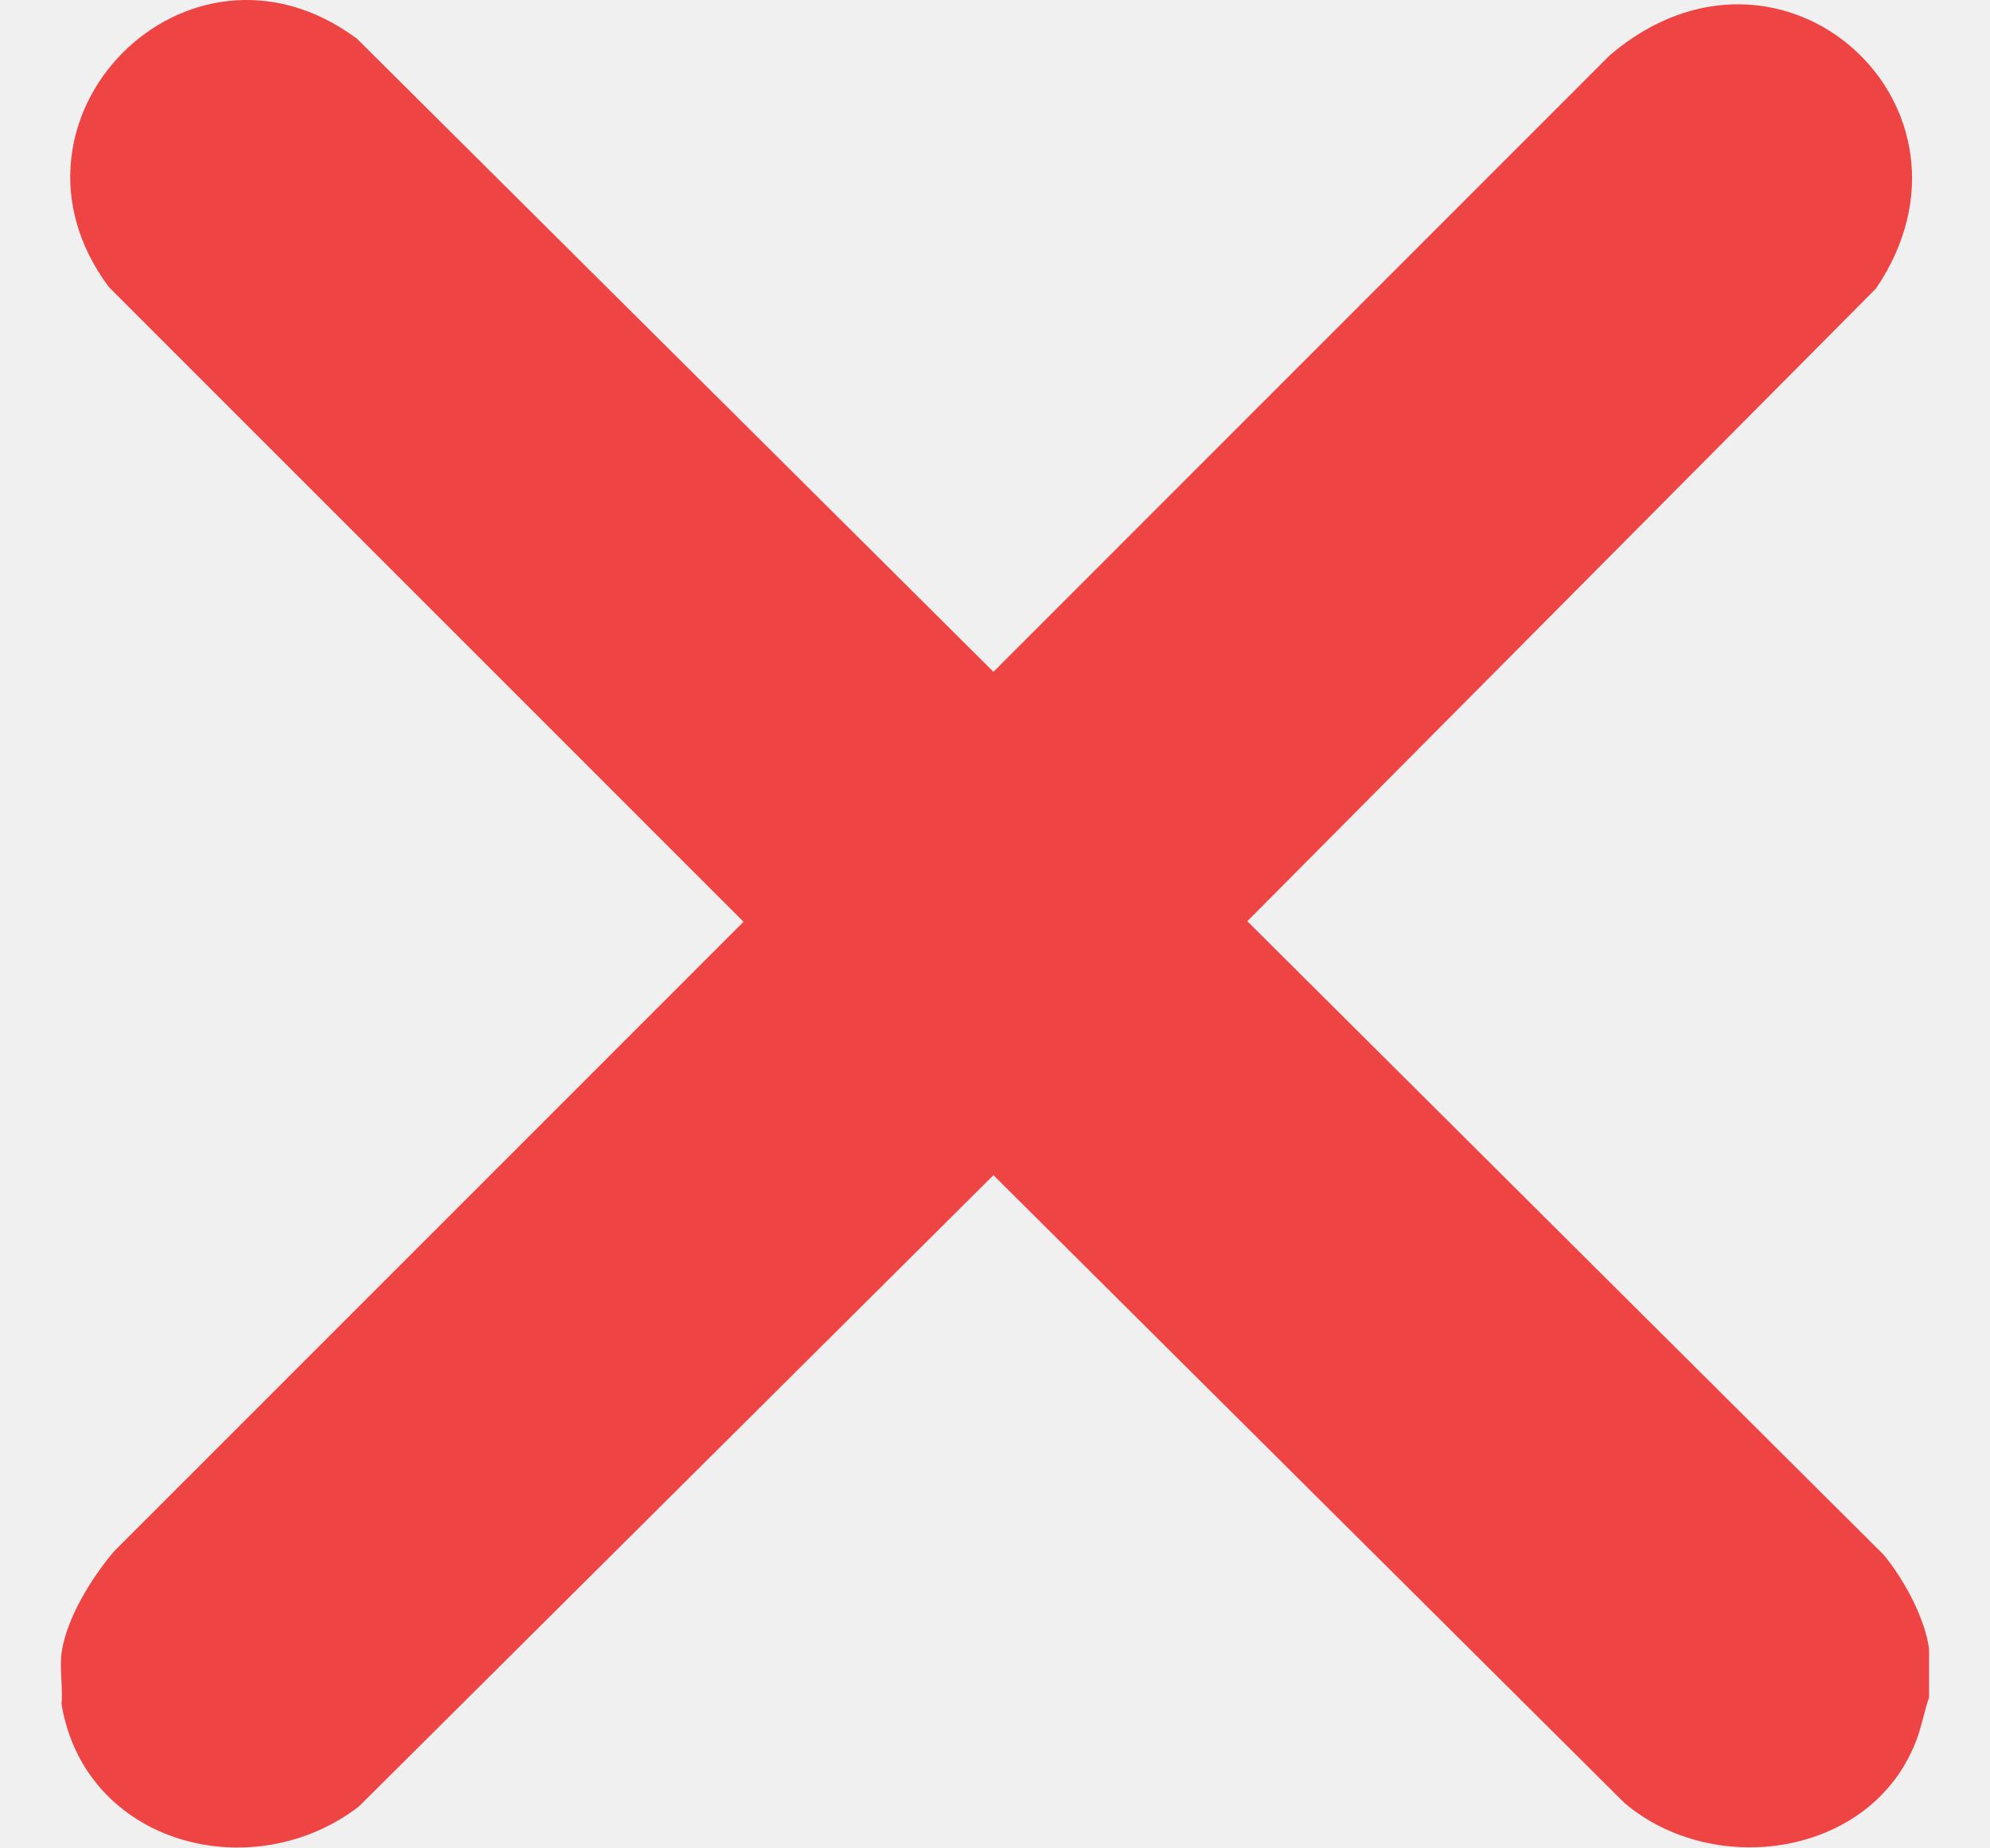
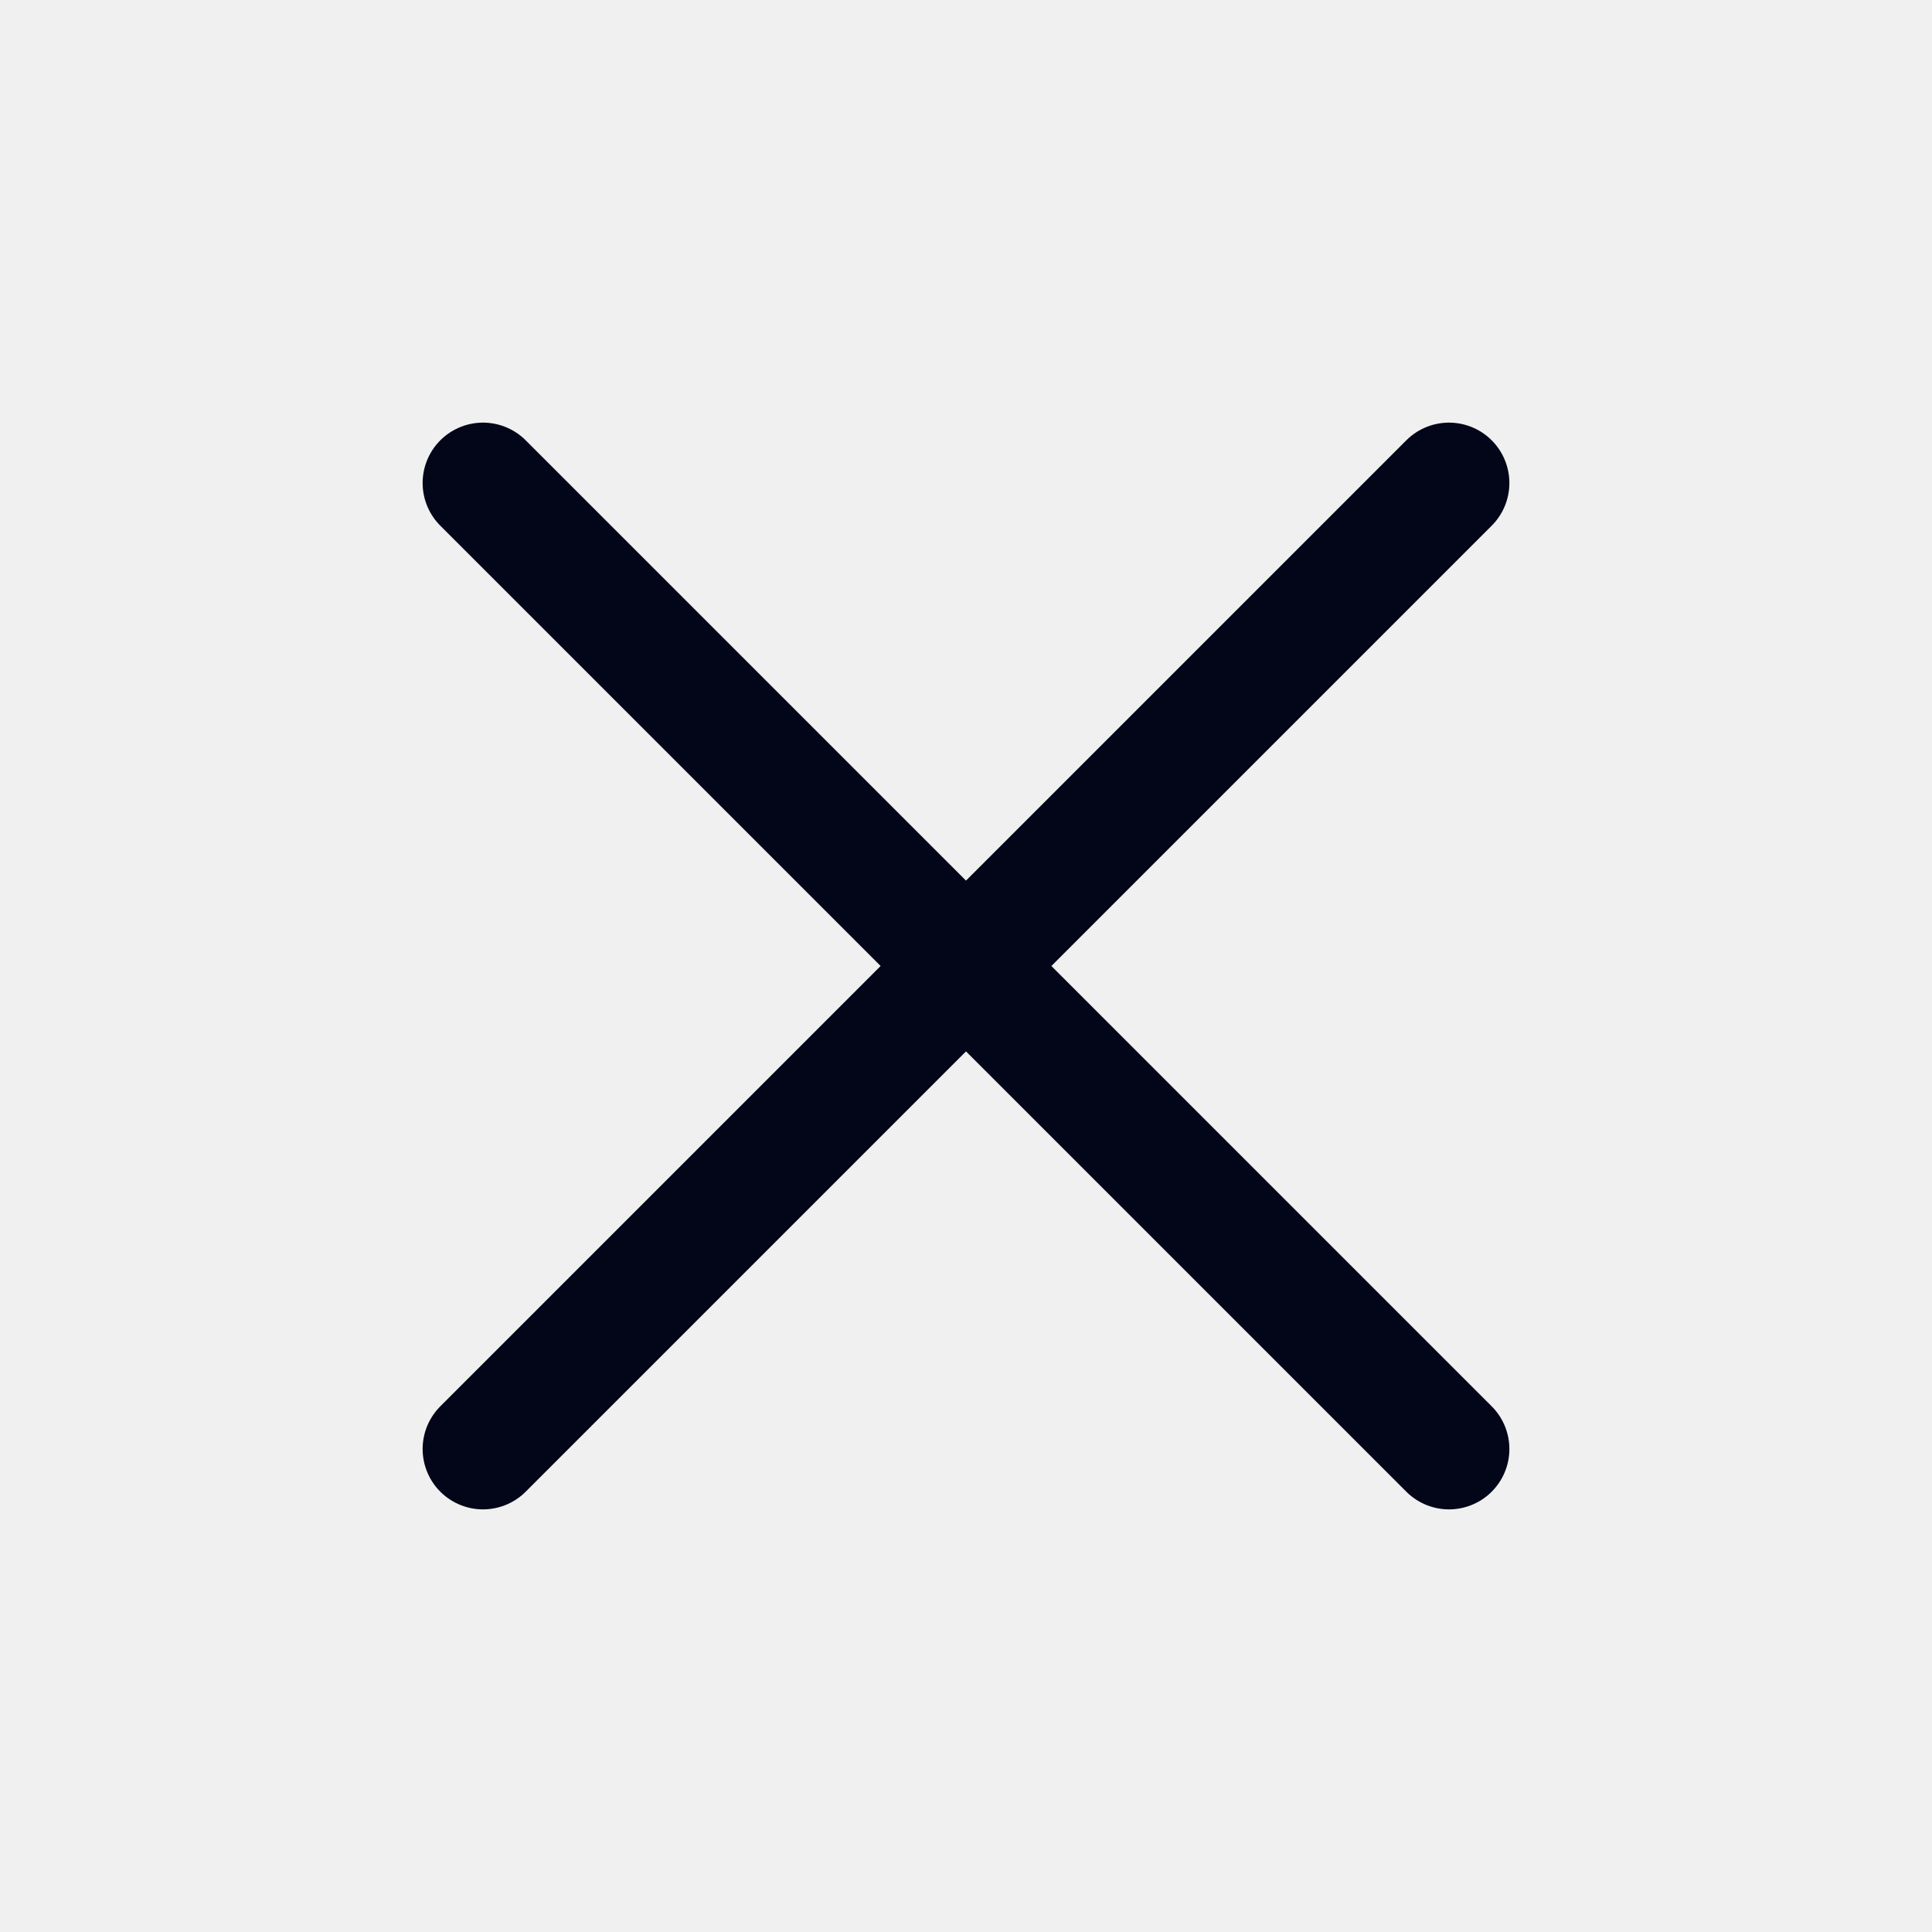
- <svg xmlns="http://www.w3.org/2000/svg" width="14" height="13" viewBox="0 0 14 13" fill="none">
-   <g clip-path="url(#clip0_15_1134)">
-     <path d="M13.572 11.607V11.941C13.537 12.043 13.52 12.146 13.481 12.248C13.169 13.064 12.059 13.222 11.428 12.686L6.989 8.269L2.525 12.711C1.778 13.285 0.6 12.982 0.433 11.992C0.443 11.878 0.419 11.744 0.433 11.633C0.464 11.391 0.648 11.096 0.804 10.914L5.231 6.486L0.766 2.02C-0.114 0.84 1.322 -0.613 2.512 0.273L6.989 4.727L11.326 0.388C12.535 -0.642 14.063 0.753 13.198 2.03L8.775 6.482L13.251 10.939C13.392 11.108 13.545 11.388 13.572 11.607Z" fill="#EF4444" />
-   </g>
-   <defs>
-     <clipPath id="clip0_15_1134">
-       <rect width="13.143" height="13" fill="white" transform="translate(0.428223 6.10352e-05)" />
-     </clipPath>
-   </defs>
+ <svg xmlns="http://www.w3.org/2000/svg" width="24" height="24" viewBox="0 0 24 24" fill="none">
+   <path d="M18 6L6 18M6 6L18 18" stroke="#020618" stroke-width="1.5" stroke-linecap="round" stroke-linejoin="round" />
</svg>
